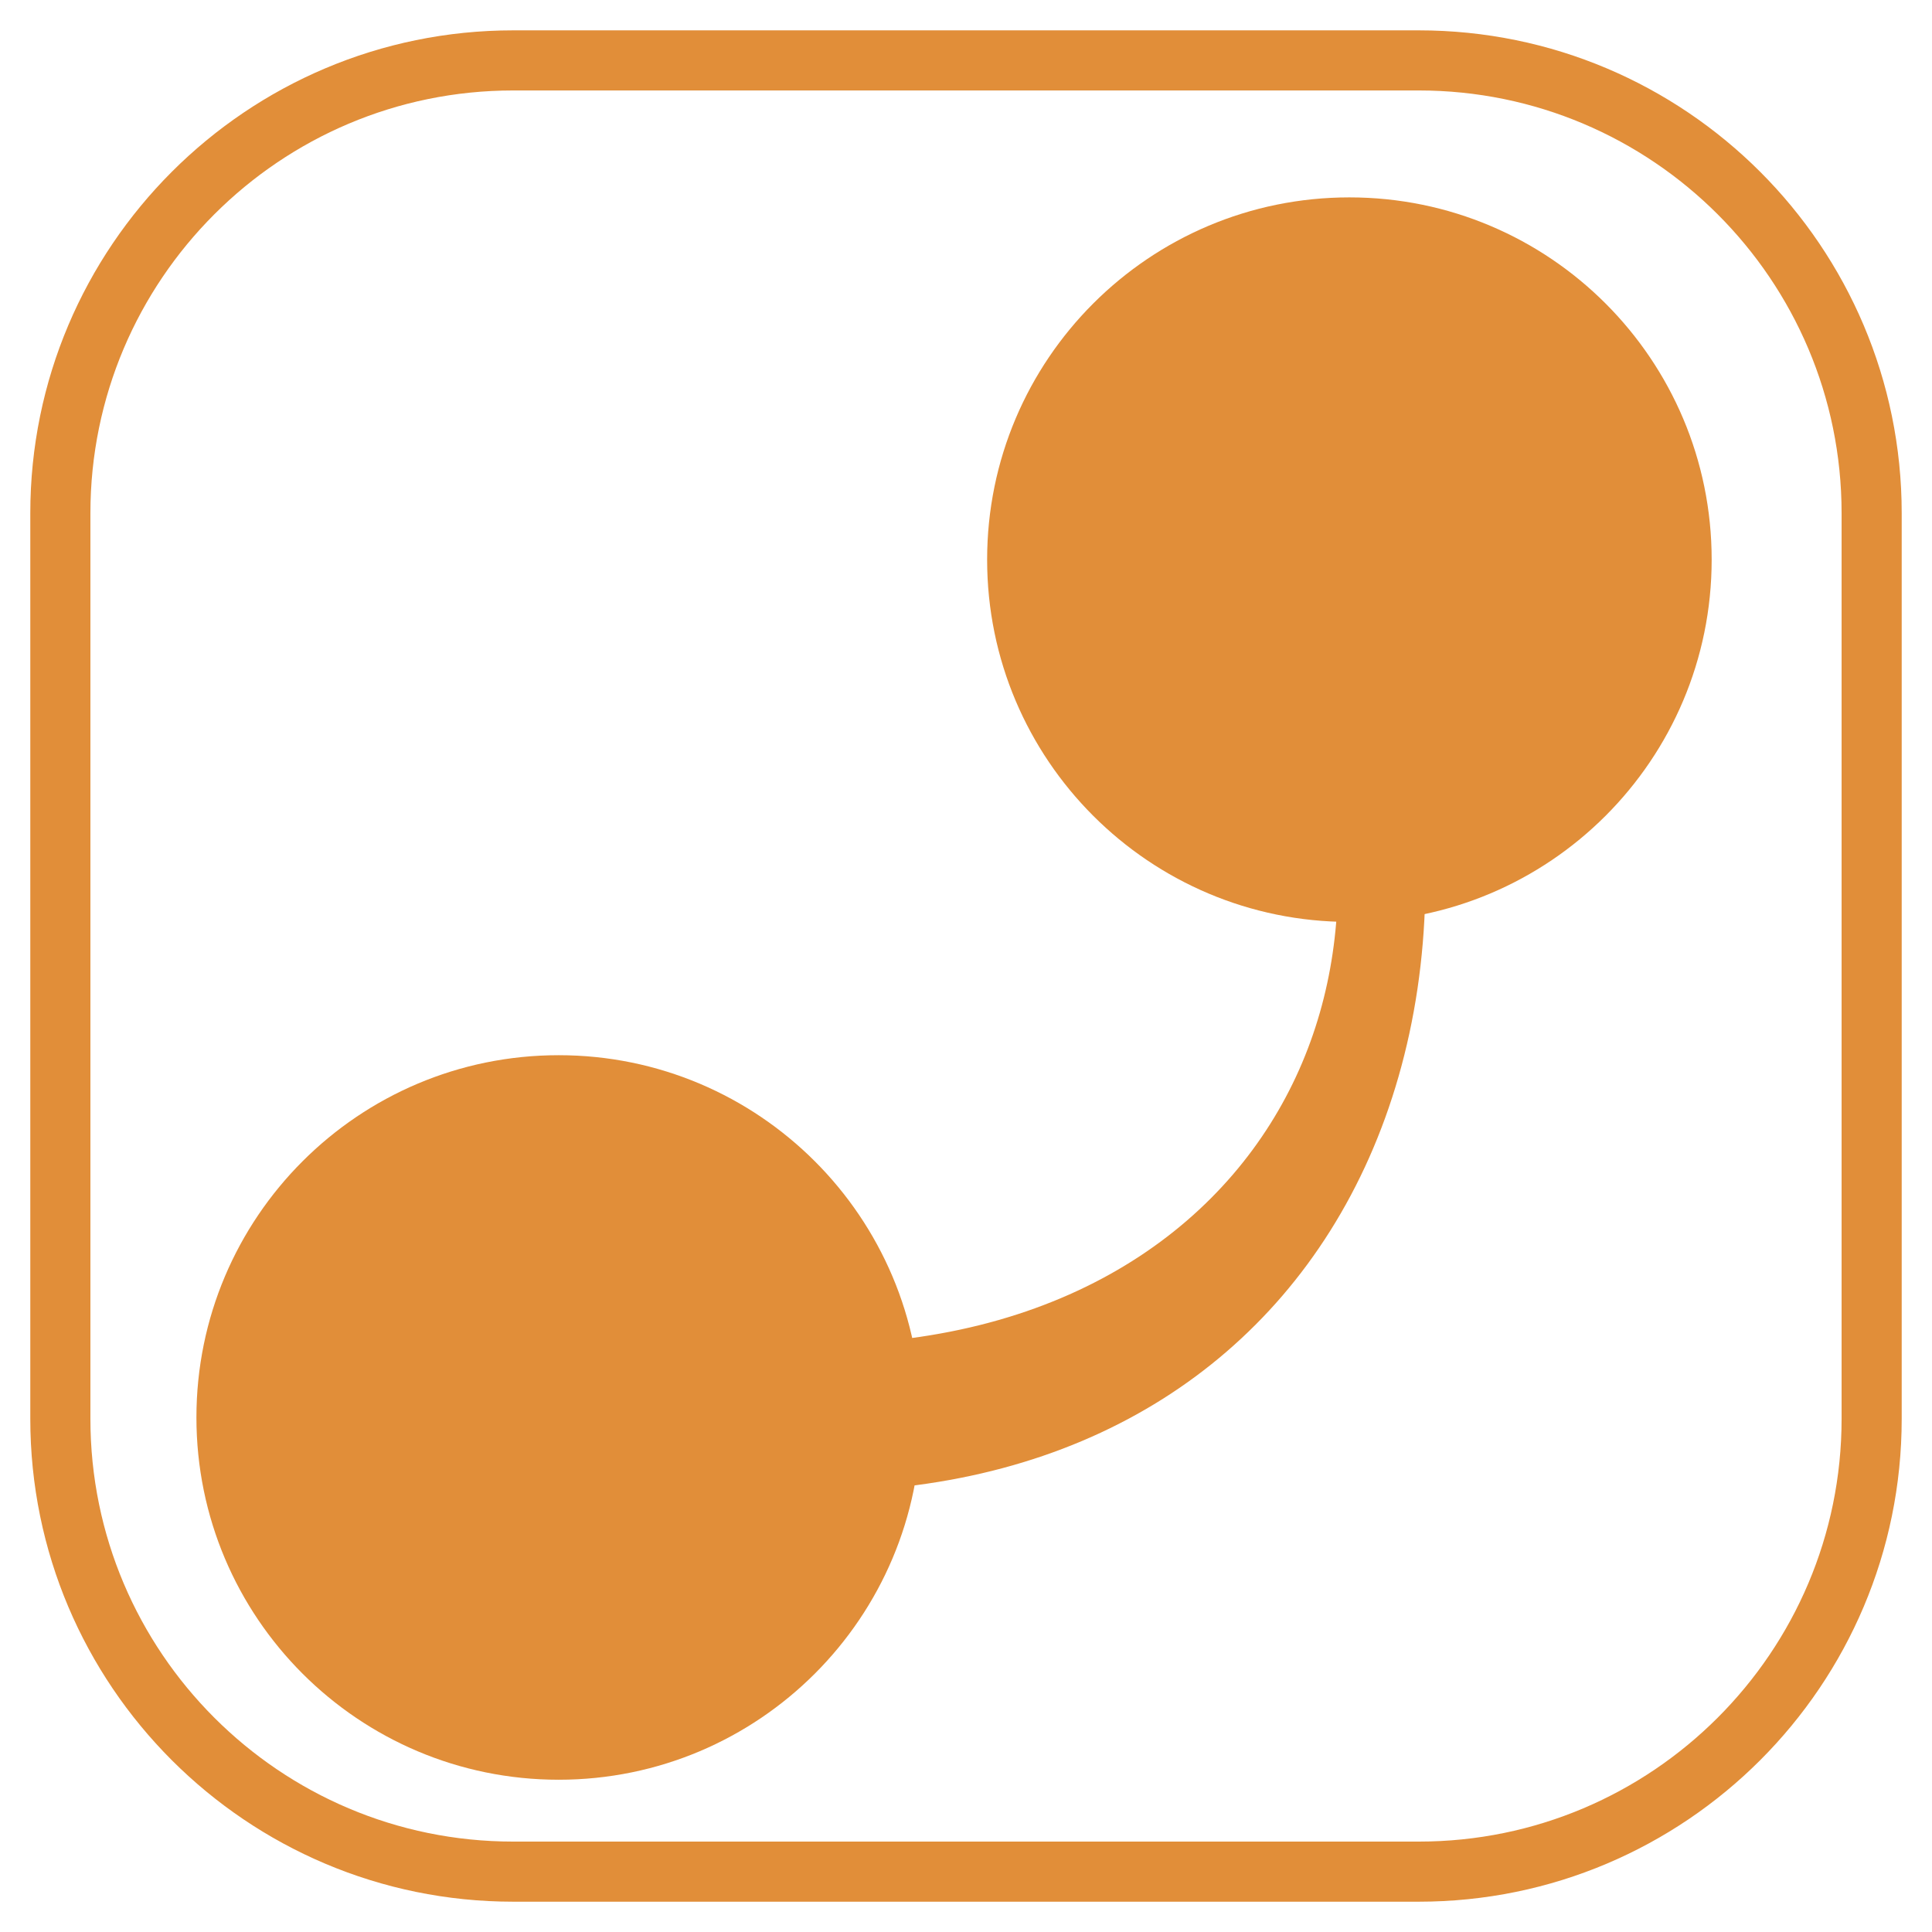
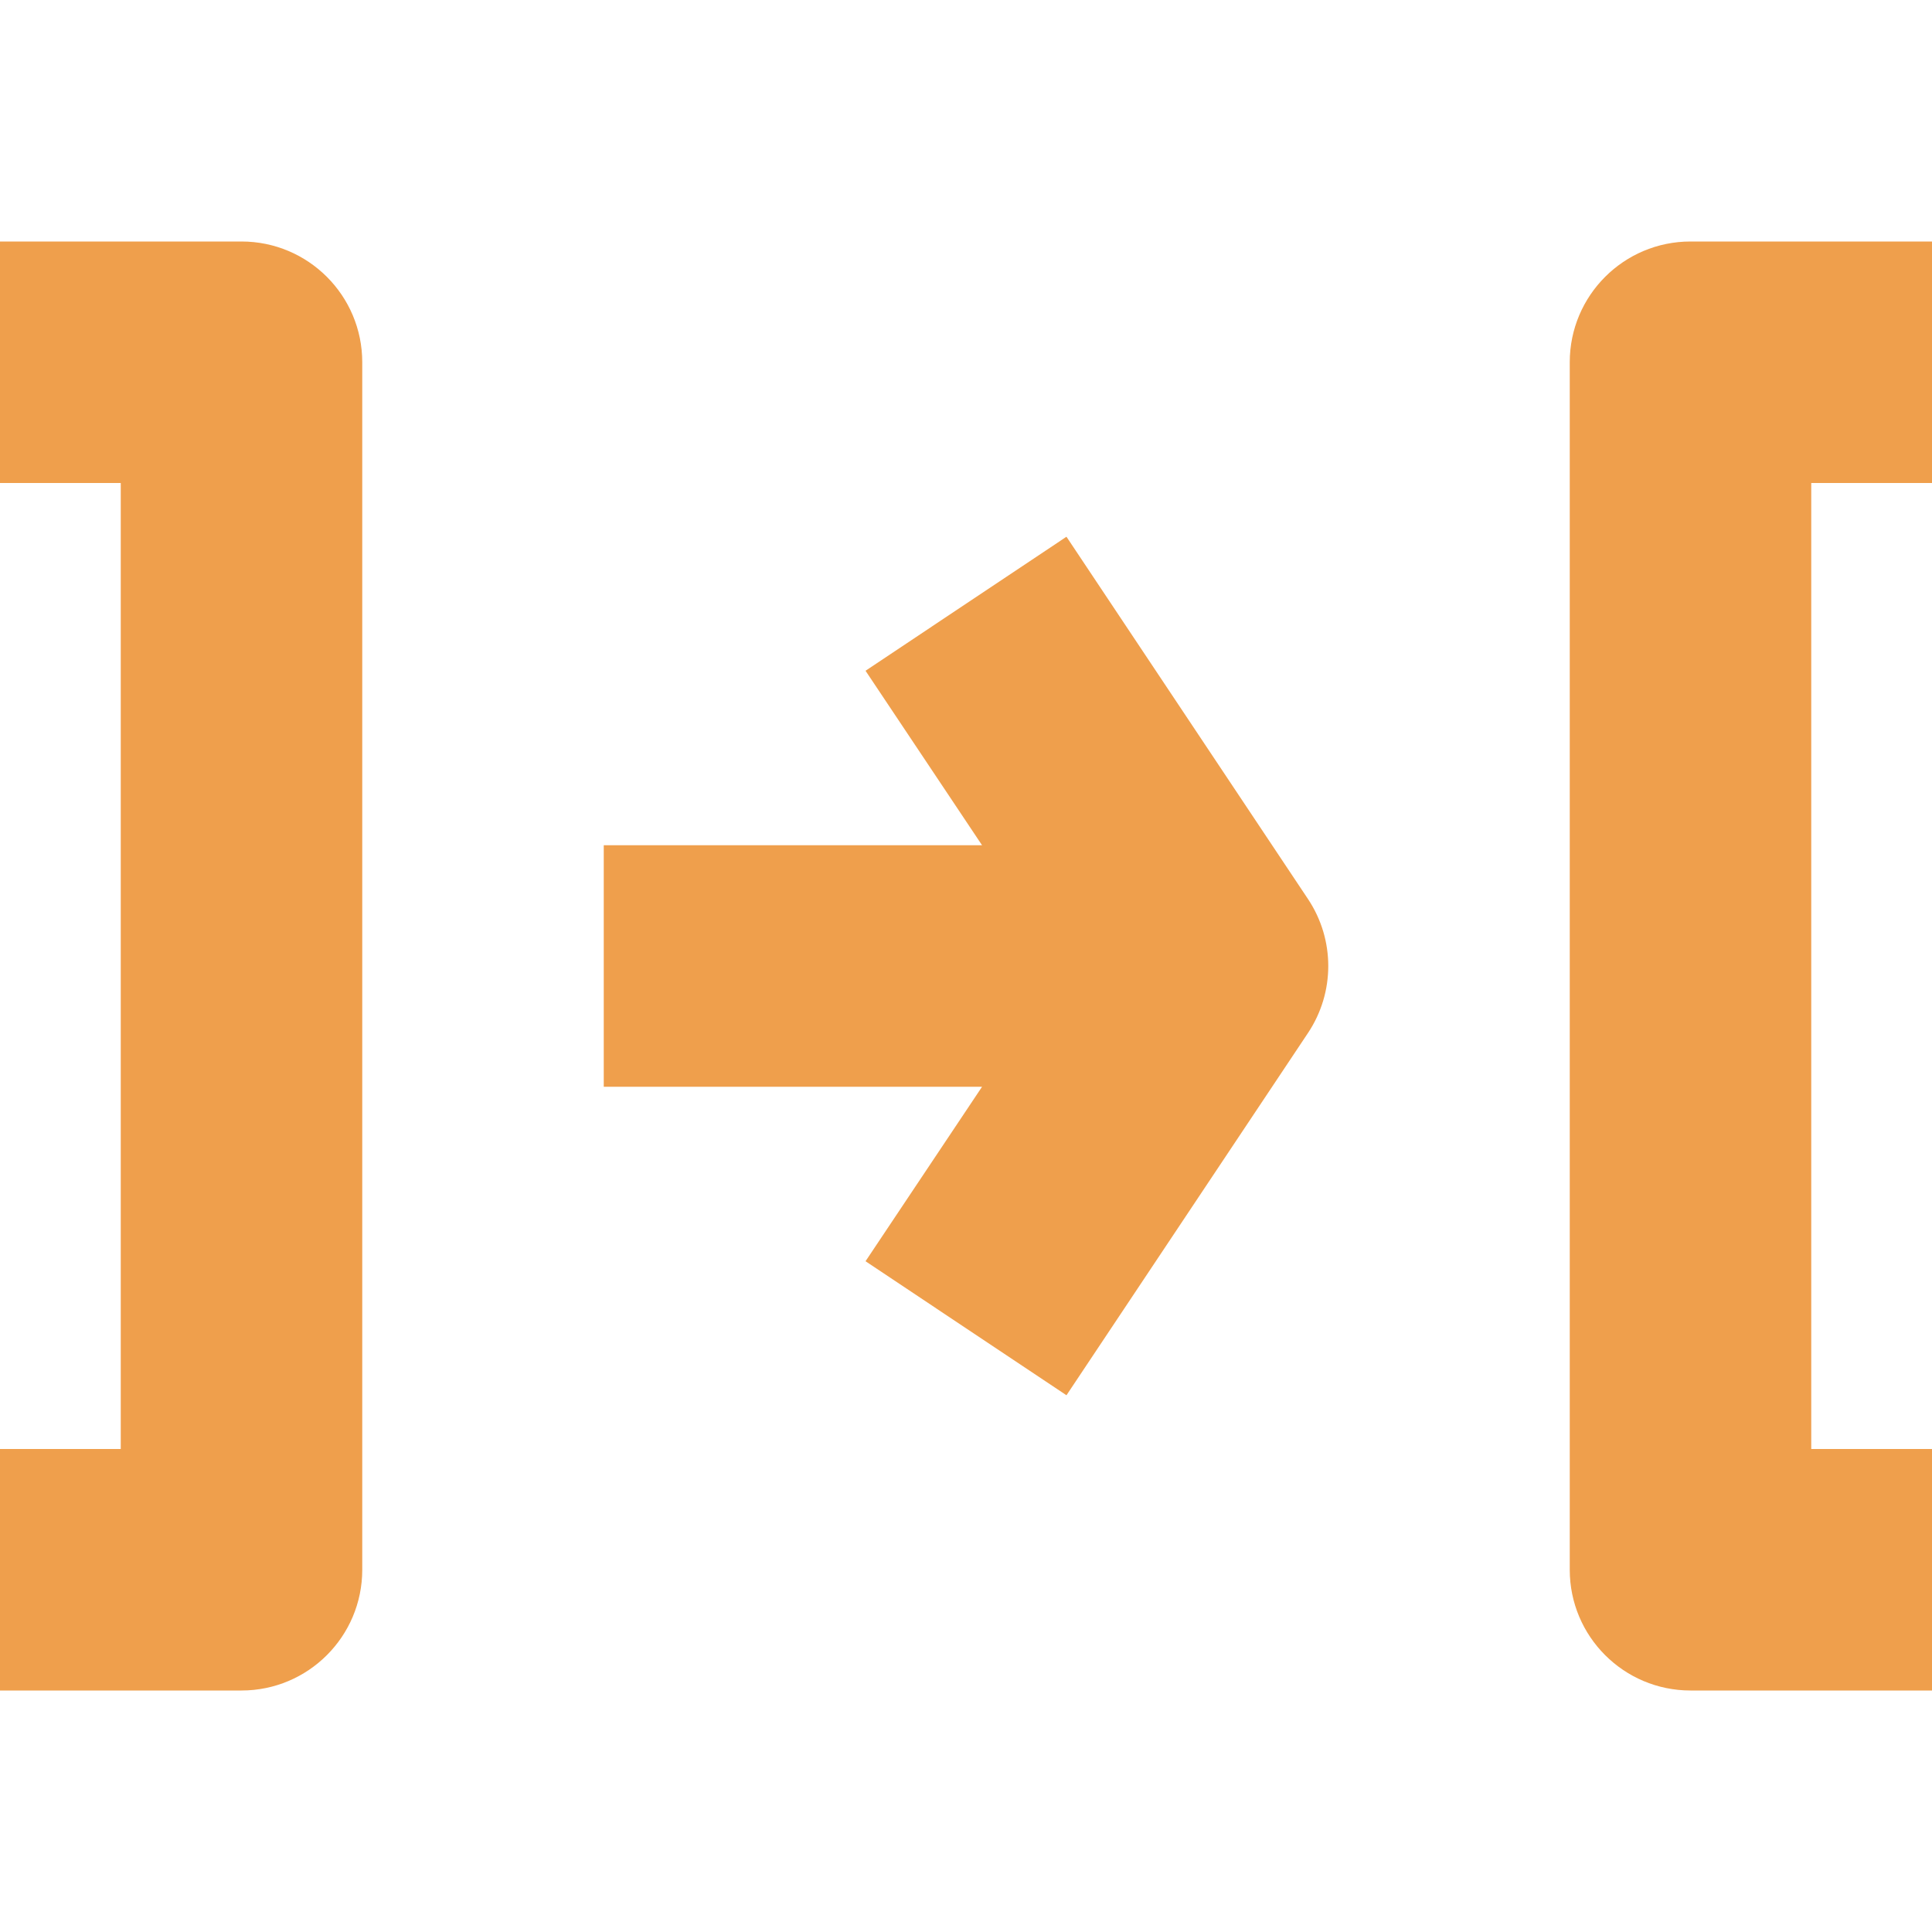
- <svg xmlns="http://www.w3.org/2000/svg" width="100%" height="100%" viewBox="0 0 32 32" version="1.1" xml:space="preserve" style="fill-rule:evenodd;clip-rule:evenodd;stroke-linecap:round;stroke-linejoin:round;stroke-miterlimit:1.5;">
-   <rect id="Artboard1" x="0" y="0" width="32" height="32" style="fill:none;" />
-   <g id="Artboard11">
-     <g transform="matrix(1.03705,0,0,1.03705,-0.460588,-0.659827)">
-       <g id="BG">
-         <path d="M30.337,8.833C30.337,4.841 27.096,1.601 23.104,1.601L8.64,1.601C4.649,1.601 1.408,4.841 1.408,8.833L1.408,23.297C1.408,27.288 4.649,30.529 8.64,30.529L23.104,30.529C27.096,30.529 30.337,27.288 30.337,23.297L30.337,8.833Z" style="fill:none;stroke:rgb(225,142,57);stroke-width:0.96px;" />
-       </g>
-     </g>
-     <g id="Transition">
-       <g transform="matrix(0.59386,-0.00129228,-0.00129228,0.999996,1.73018,-0.223543)">
-         <path d="M14.852,23.427C30.642,25.277 38.781,18.528 34.54,10.944" style="fill:none;stroke:rgb(225,142,57);stroke-width:2.44px;" />
-       </g>
-       <g transform="matrix(1.36246,0,0,1.36246,-3.81851,-16.9755)">
-         <circle cx="19.207" cy="19.263" r="4.404" style="fill:rgb(225,142,57);" />
-       </g>
-       <g transform="matrix(1.36246,0,0,1.36246,-16.9151,-2.76732)">
-         <circle cx="19.207" cy="19.263" r="4.404" style="fill:rgb(225,142,57);" />
-       </g>
-     </g>
-   </g>
+ <svg xmlns="http://www.w3.org/2000/svg" width="16" height="16">
+   <path fill="#ef9f4c" d="M 0 2 L 0 4 L 1 4 L 1 12 L 0 12 L 0 14 L 2 14 A 1 1 0 0 0 3 13 L 3 3 A 1 1 0 0 0 2 2 L 0 2 z M 14 2 A 1 1 0 0 0 13 3 L 13 13 A 1 1 0 0 0 14 14 L 16 14 L 16 12 L 15 12 L 15 4 L 16 4 L 16 2 L 14 2 z M 8.832 4.445 L 7.168 5.555 L 8.133 7 L 5 7 L 5 9 L 8.133 9 L 7.168 10.445 L 8.832 11.555 L 10.832 8.555 A 1 1 0 0 0 10.832 7.445 L 8.832 4.445 z " />
</svg>
